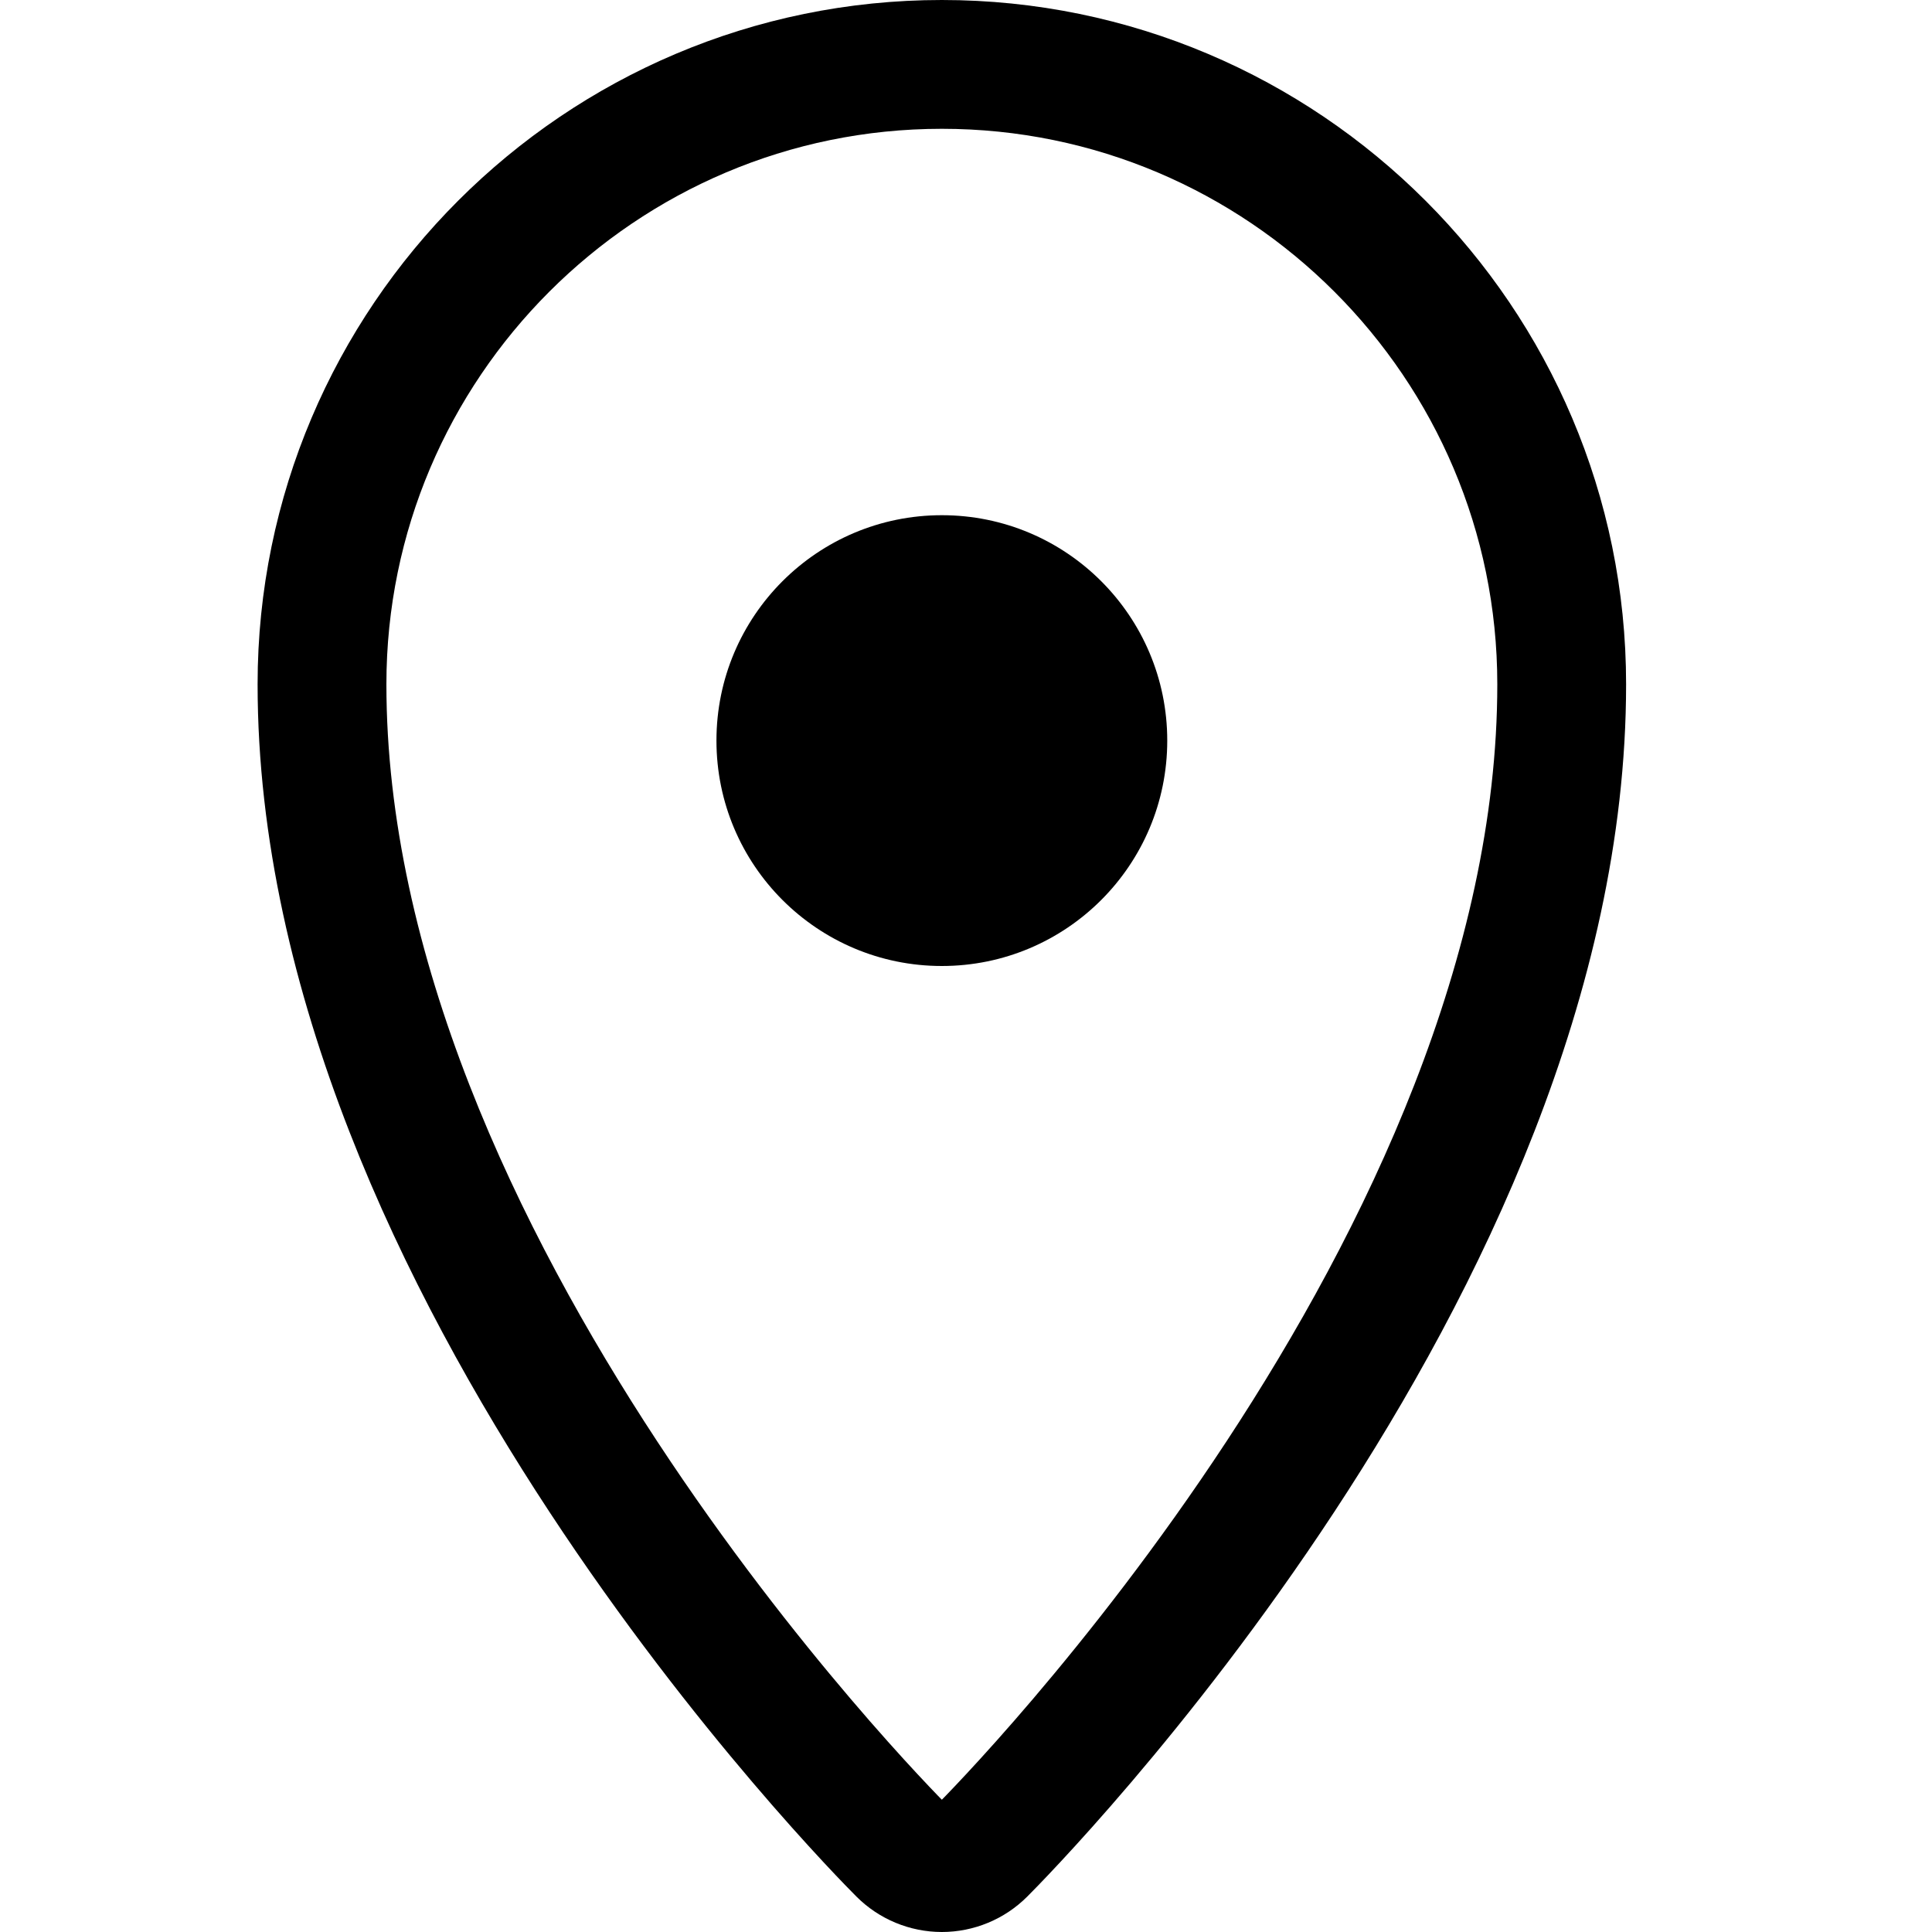
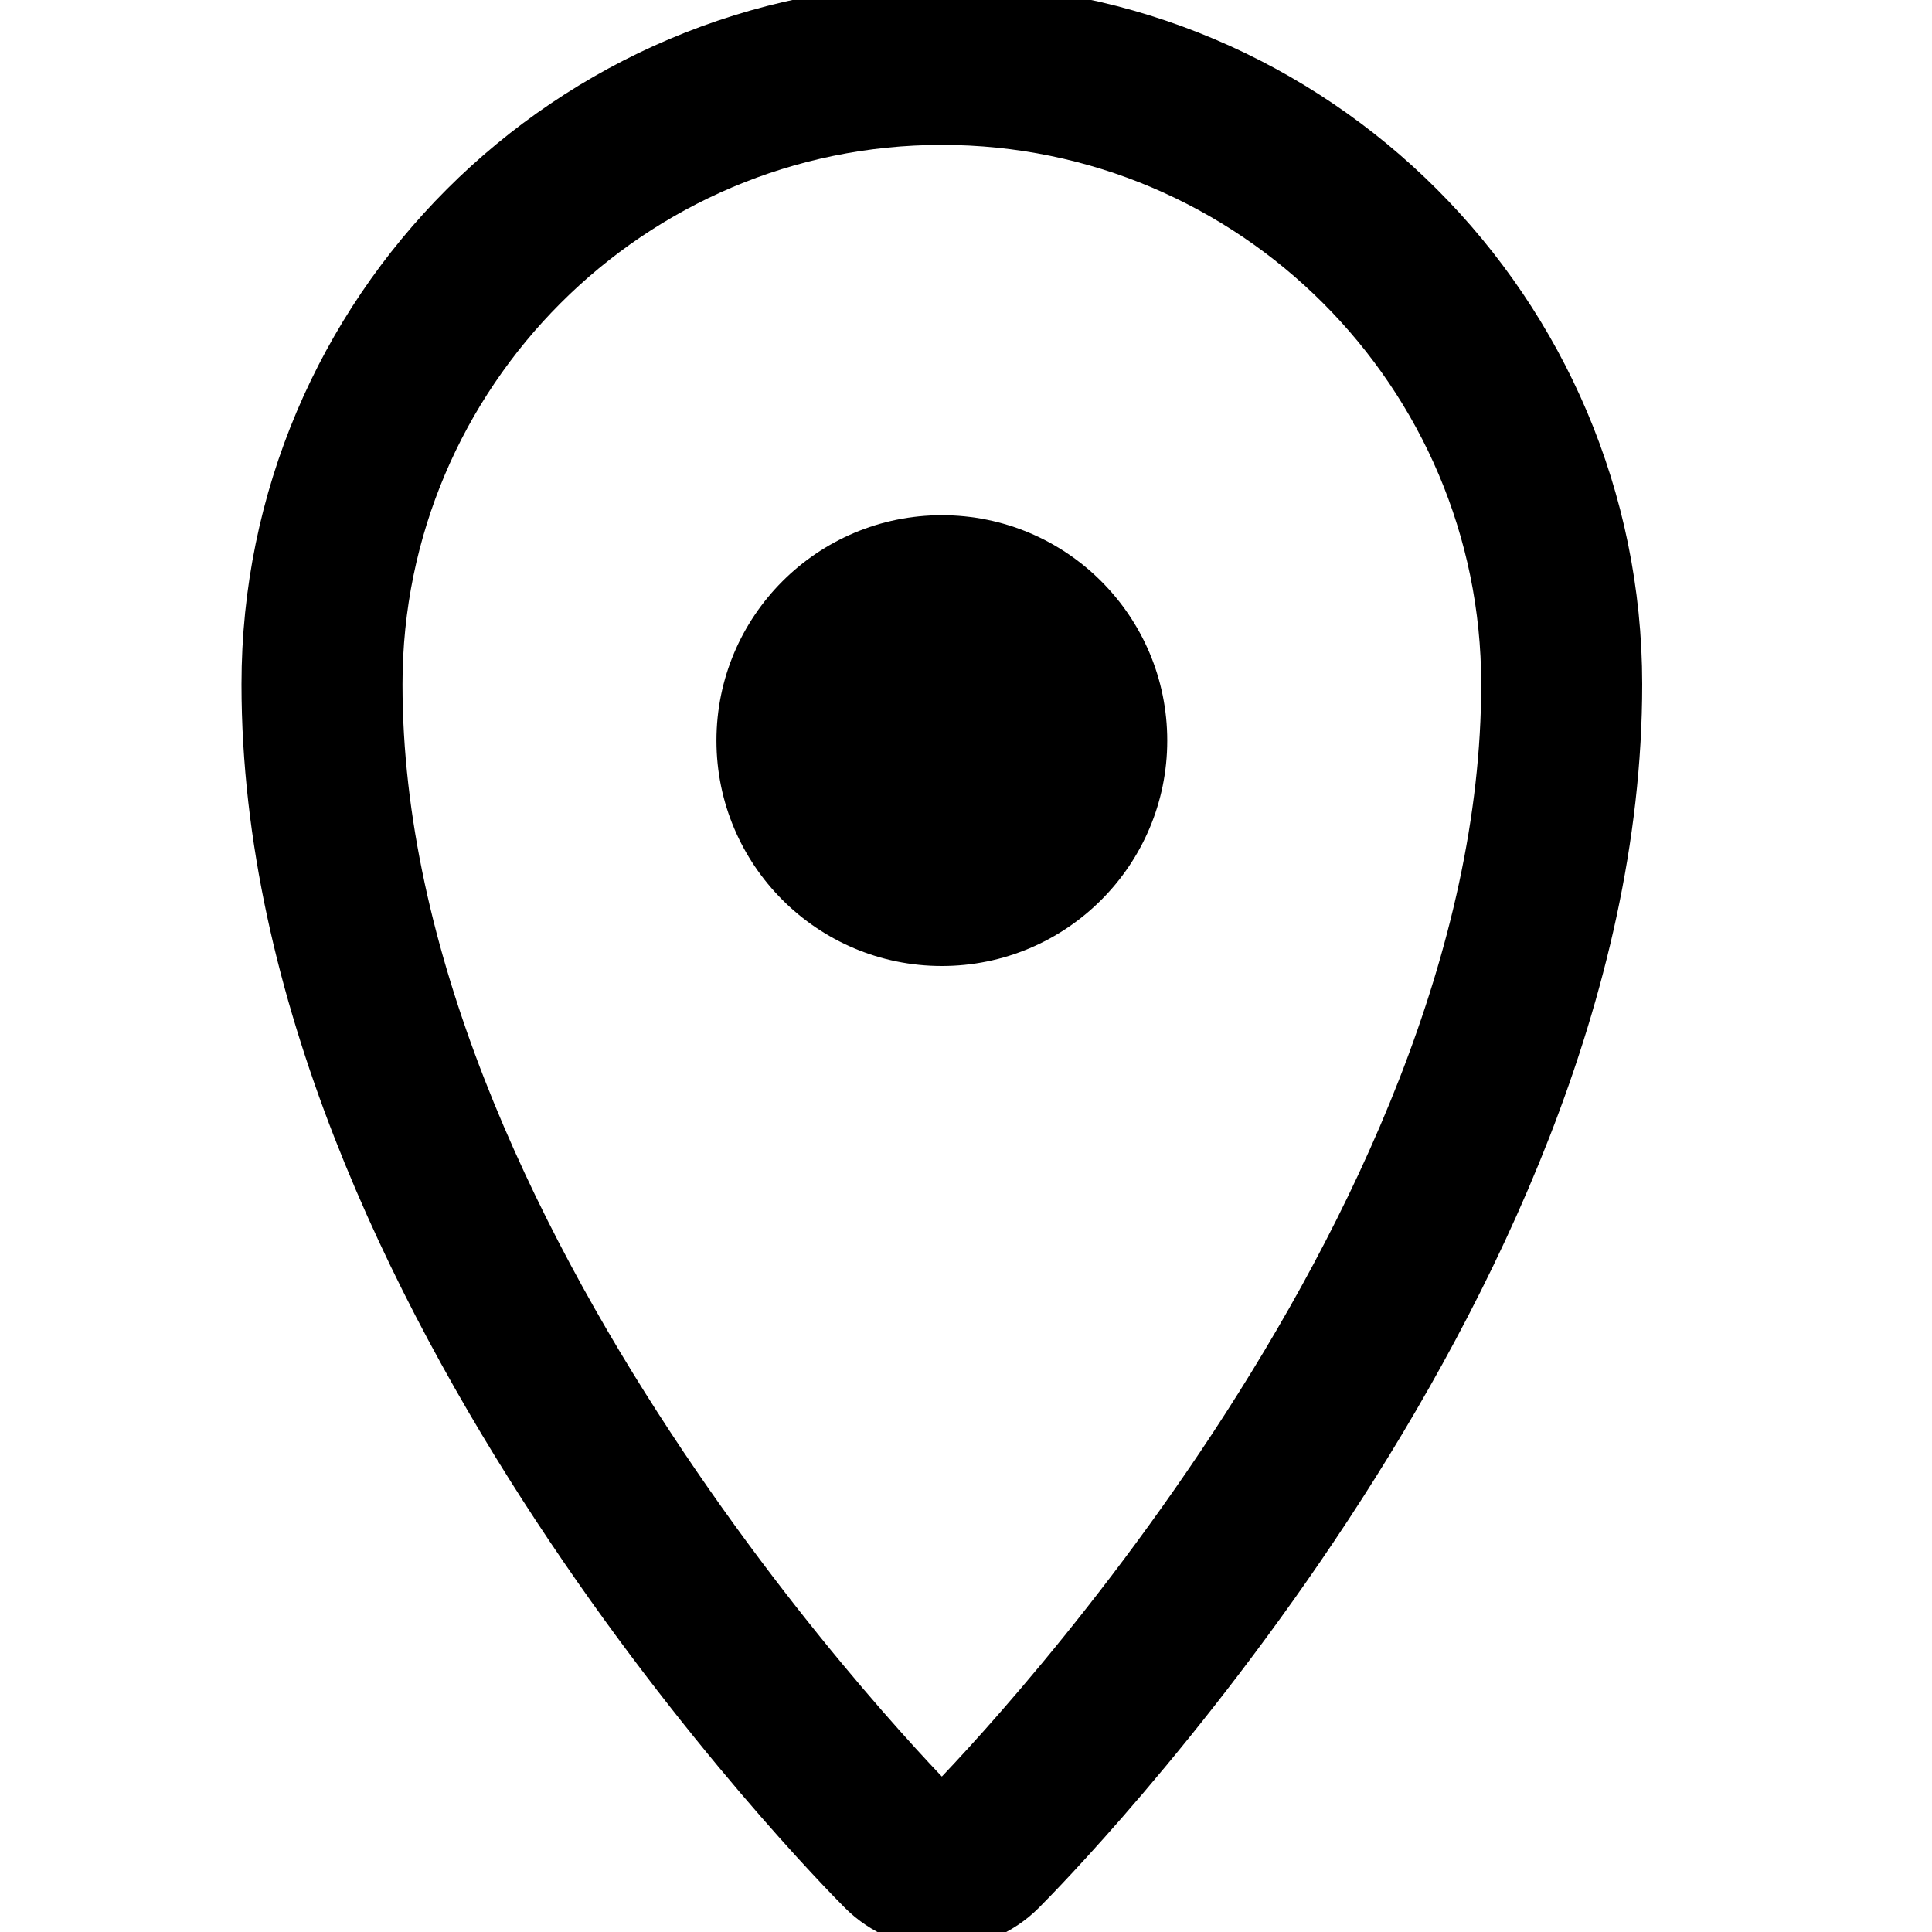
- <svg xmlns="http://www.w3.org/2000/svg" width="30" height="30" viewBox="0 0 30 30" fill="none">
-   <path fill-rule="evenodd" clip-rule="evenodd" d="M14.006 28.743C14.088 28.825 14.184 28.889 14.29 28.933C14.396 28.977 14.51 29 14.625 29C14.74 29 14.854 28.977 14.96 28.933C15.066 28.889 15.162 28.825 15.244 28.743C15.611 28.376 24.25 19.634 24.25 10.625C24.25 5.318 19.932 1 14.625 1C9.318 1 5 5.318 5 10.625C5 19.634 13.639 28.376 14.006 28.743Z" stroke="black" stroke-width="2" />
-   <path d="M14.625 15C16.558 15 18.125 13.433 18.125 11.5C18.125 9.567 16.558 8 14.625 8C12.692 8 11.125 9.567 11.125 11.5C11.125 13.433 12.692 15 14.625 15Z" fill="black" />
+ <svg xmlns="http://www.w3.org/2000/svg" width="24" height="24" viewBox="0 0 24 24" fill="none">
+   <path fill-rule="evenodd" clip-rule="evenodd" d="M11.205 22.995C11.27 23.06 11.347 23.111 11.432 23.147C11.517 23.182 11.608 23.2 11.7 23.2C11.792 23.2 11.883 23.182 11.968 23.147C12.053 23.111 12.13 23.06 12.195 22.995C12.489 22.701 19.4 15.707 19.4 8.5C19.4 4.254 15.945 0.8 11.7 0.8C7.454 0.8 4 4.254 4 8.5C4 15.707 10.911 22.701 11.205 22.995Z" stroke="black" stroke-width="2" />
+   <path d="M11.7 12C13.246 12 14.5 10.746 14.5 9.2C14.5 7.654 13.246 6.4 11.7 6.4C10.154 6.4 8.9 7.654 8.9 9.2C8.9 10.746 10.154 12 11.7 12Z" fill="black" />
</svg>
